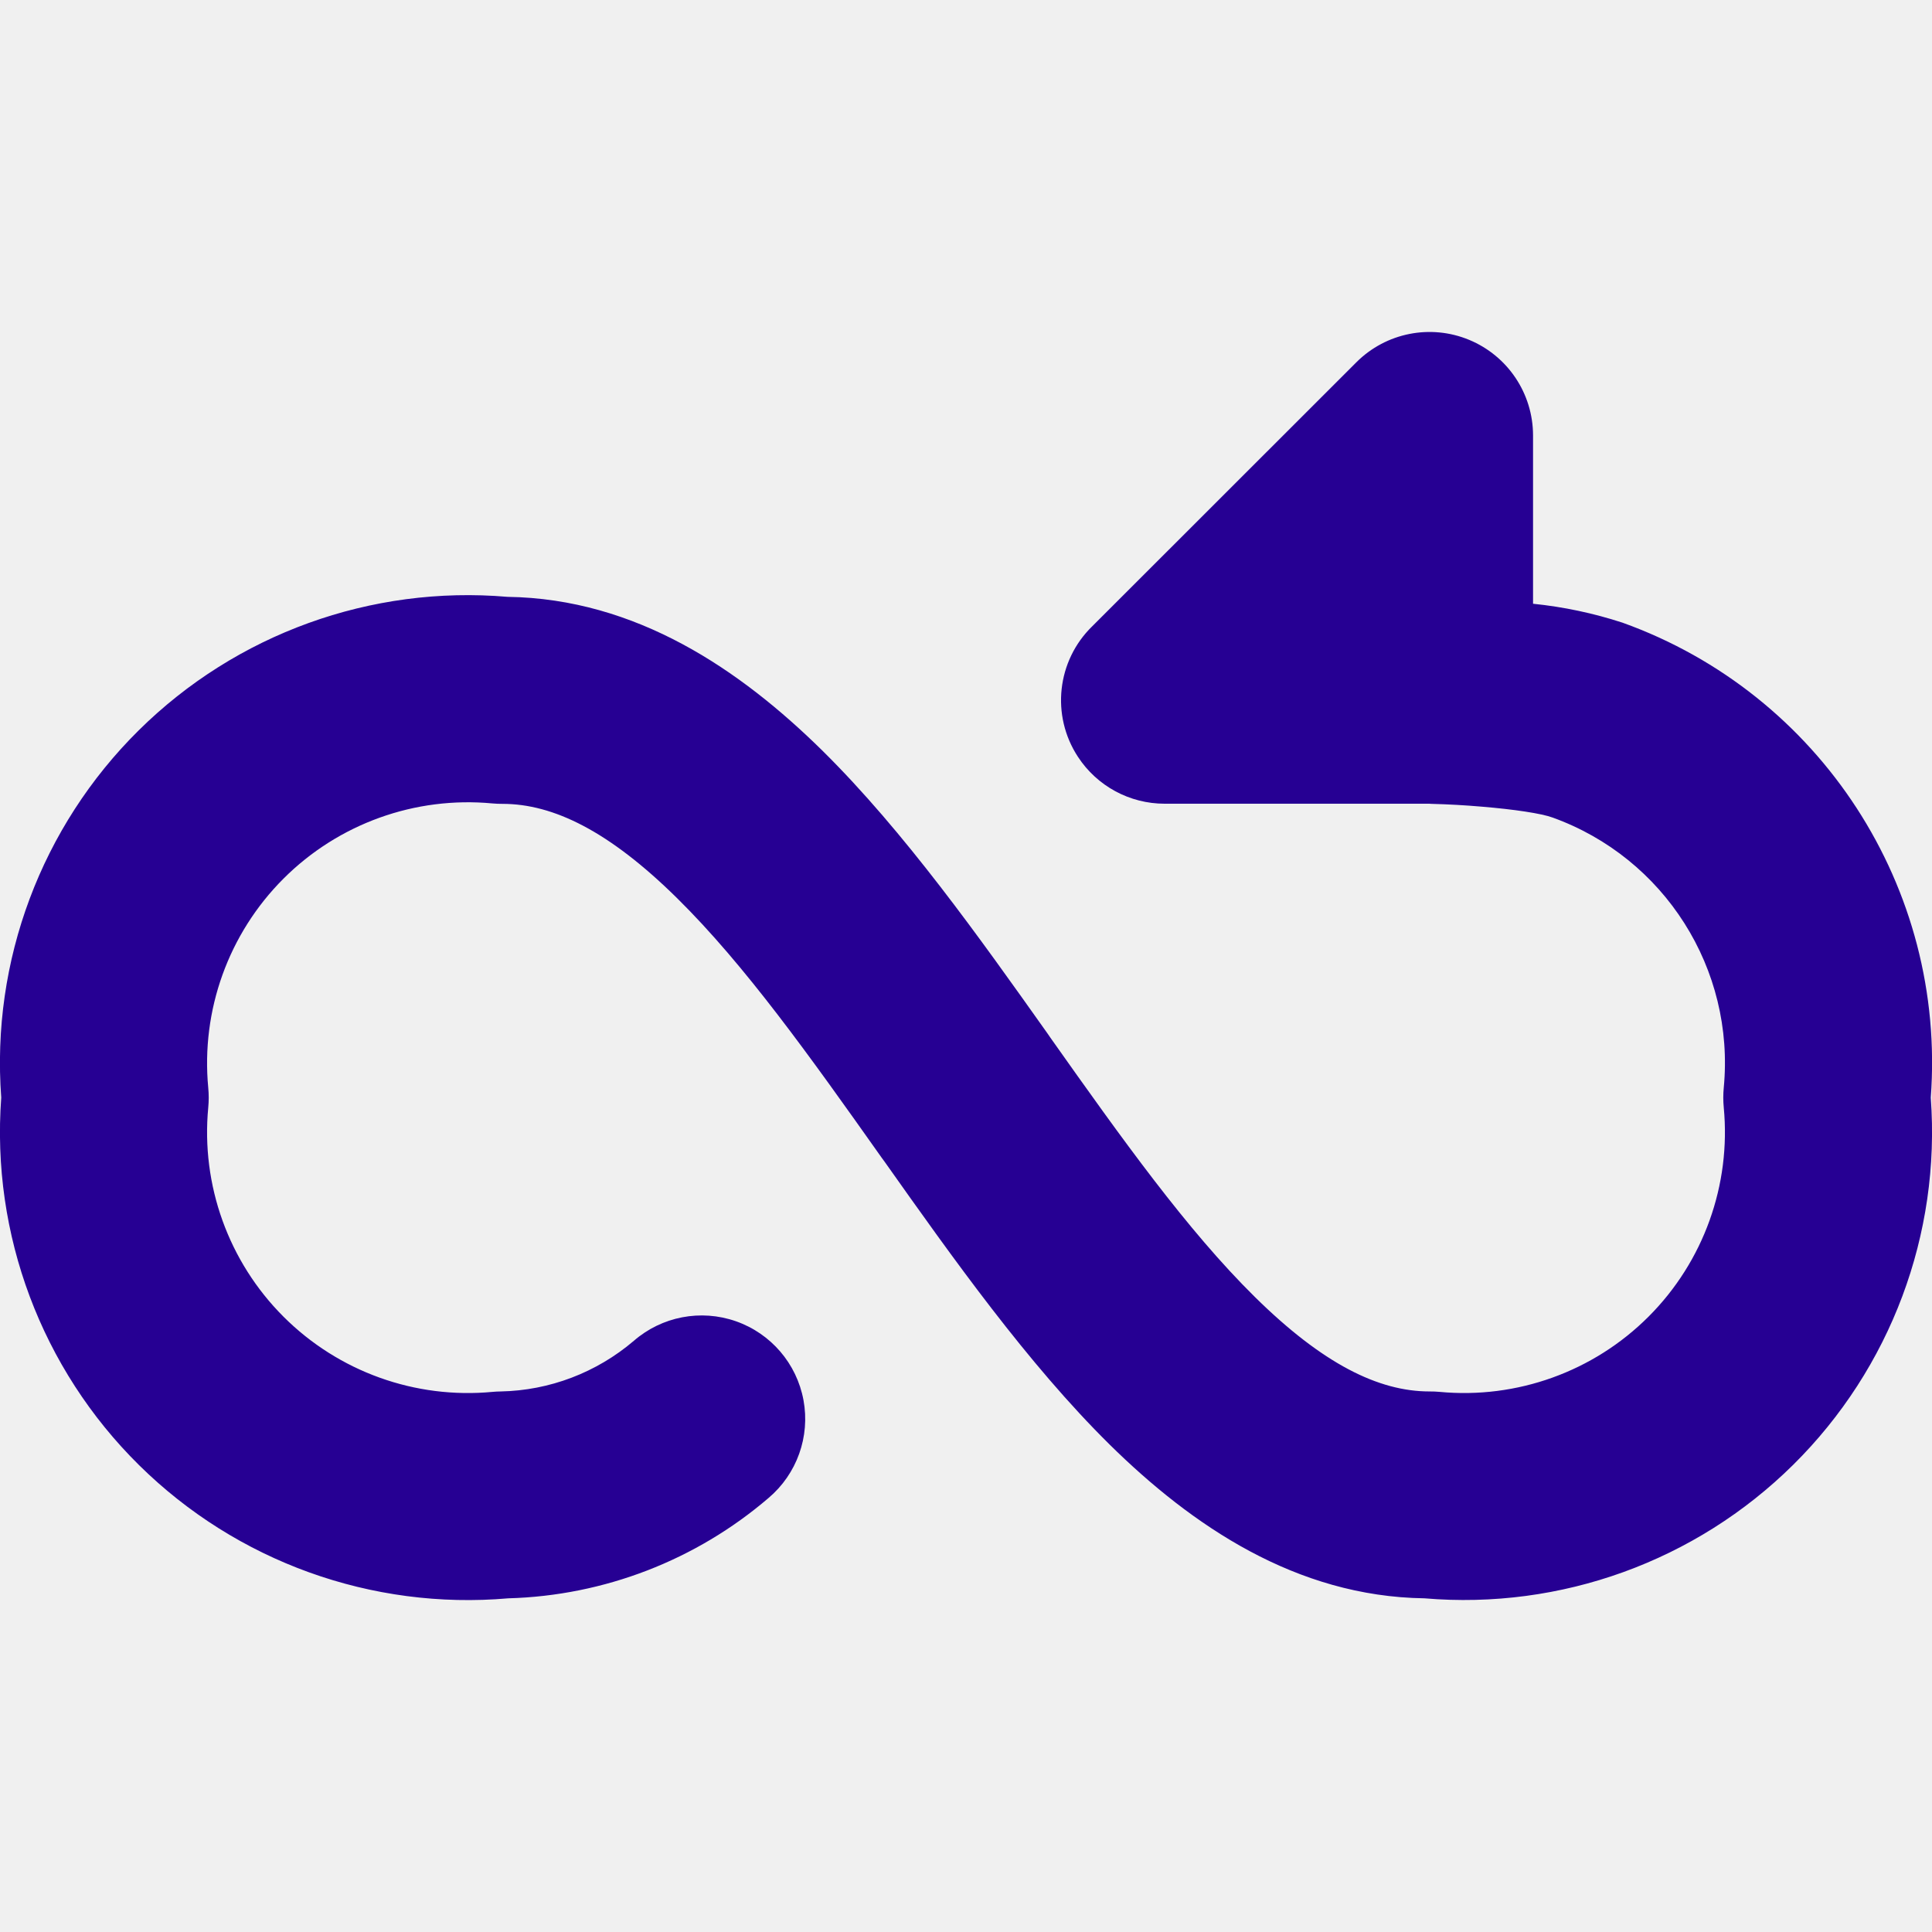
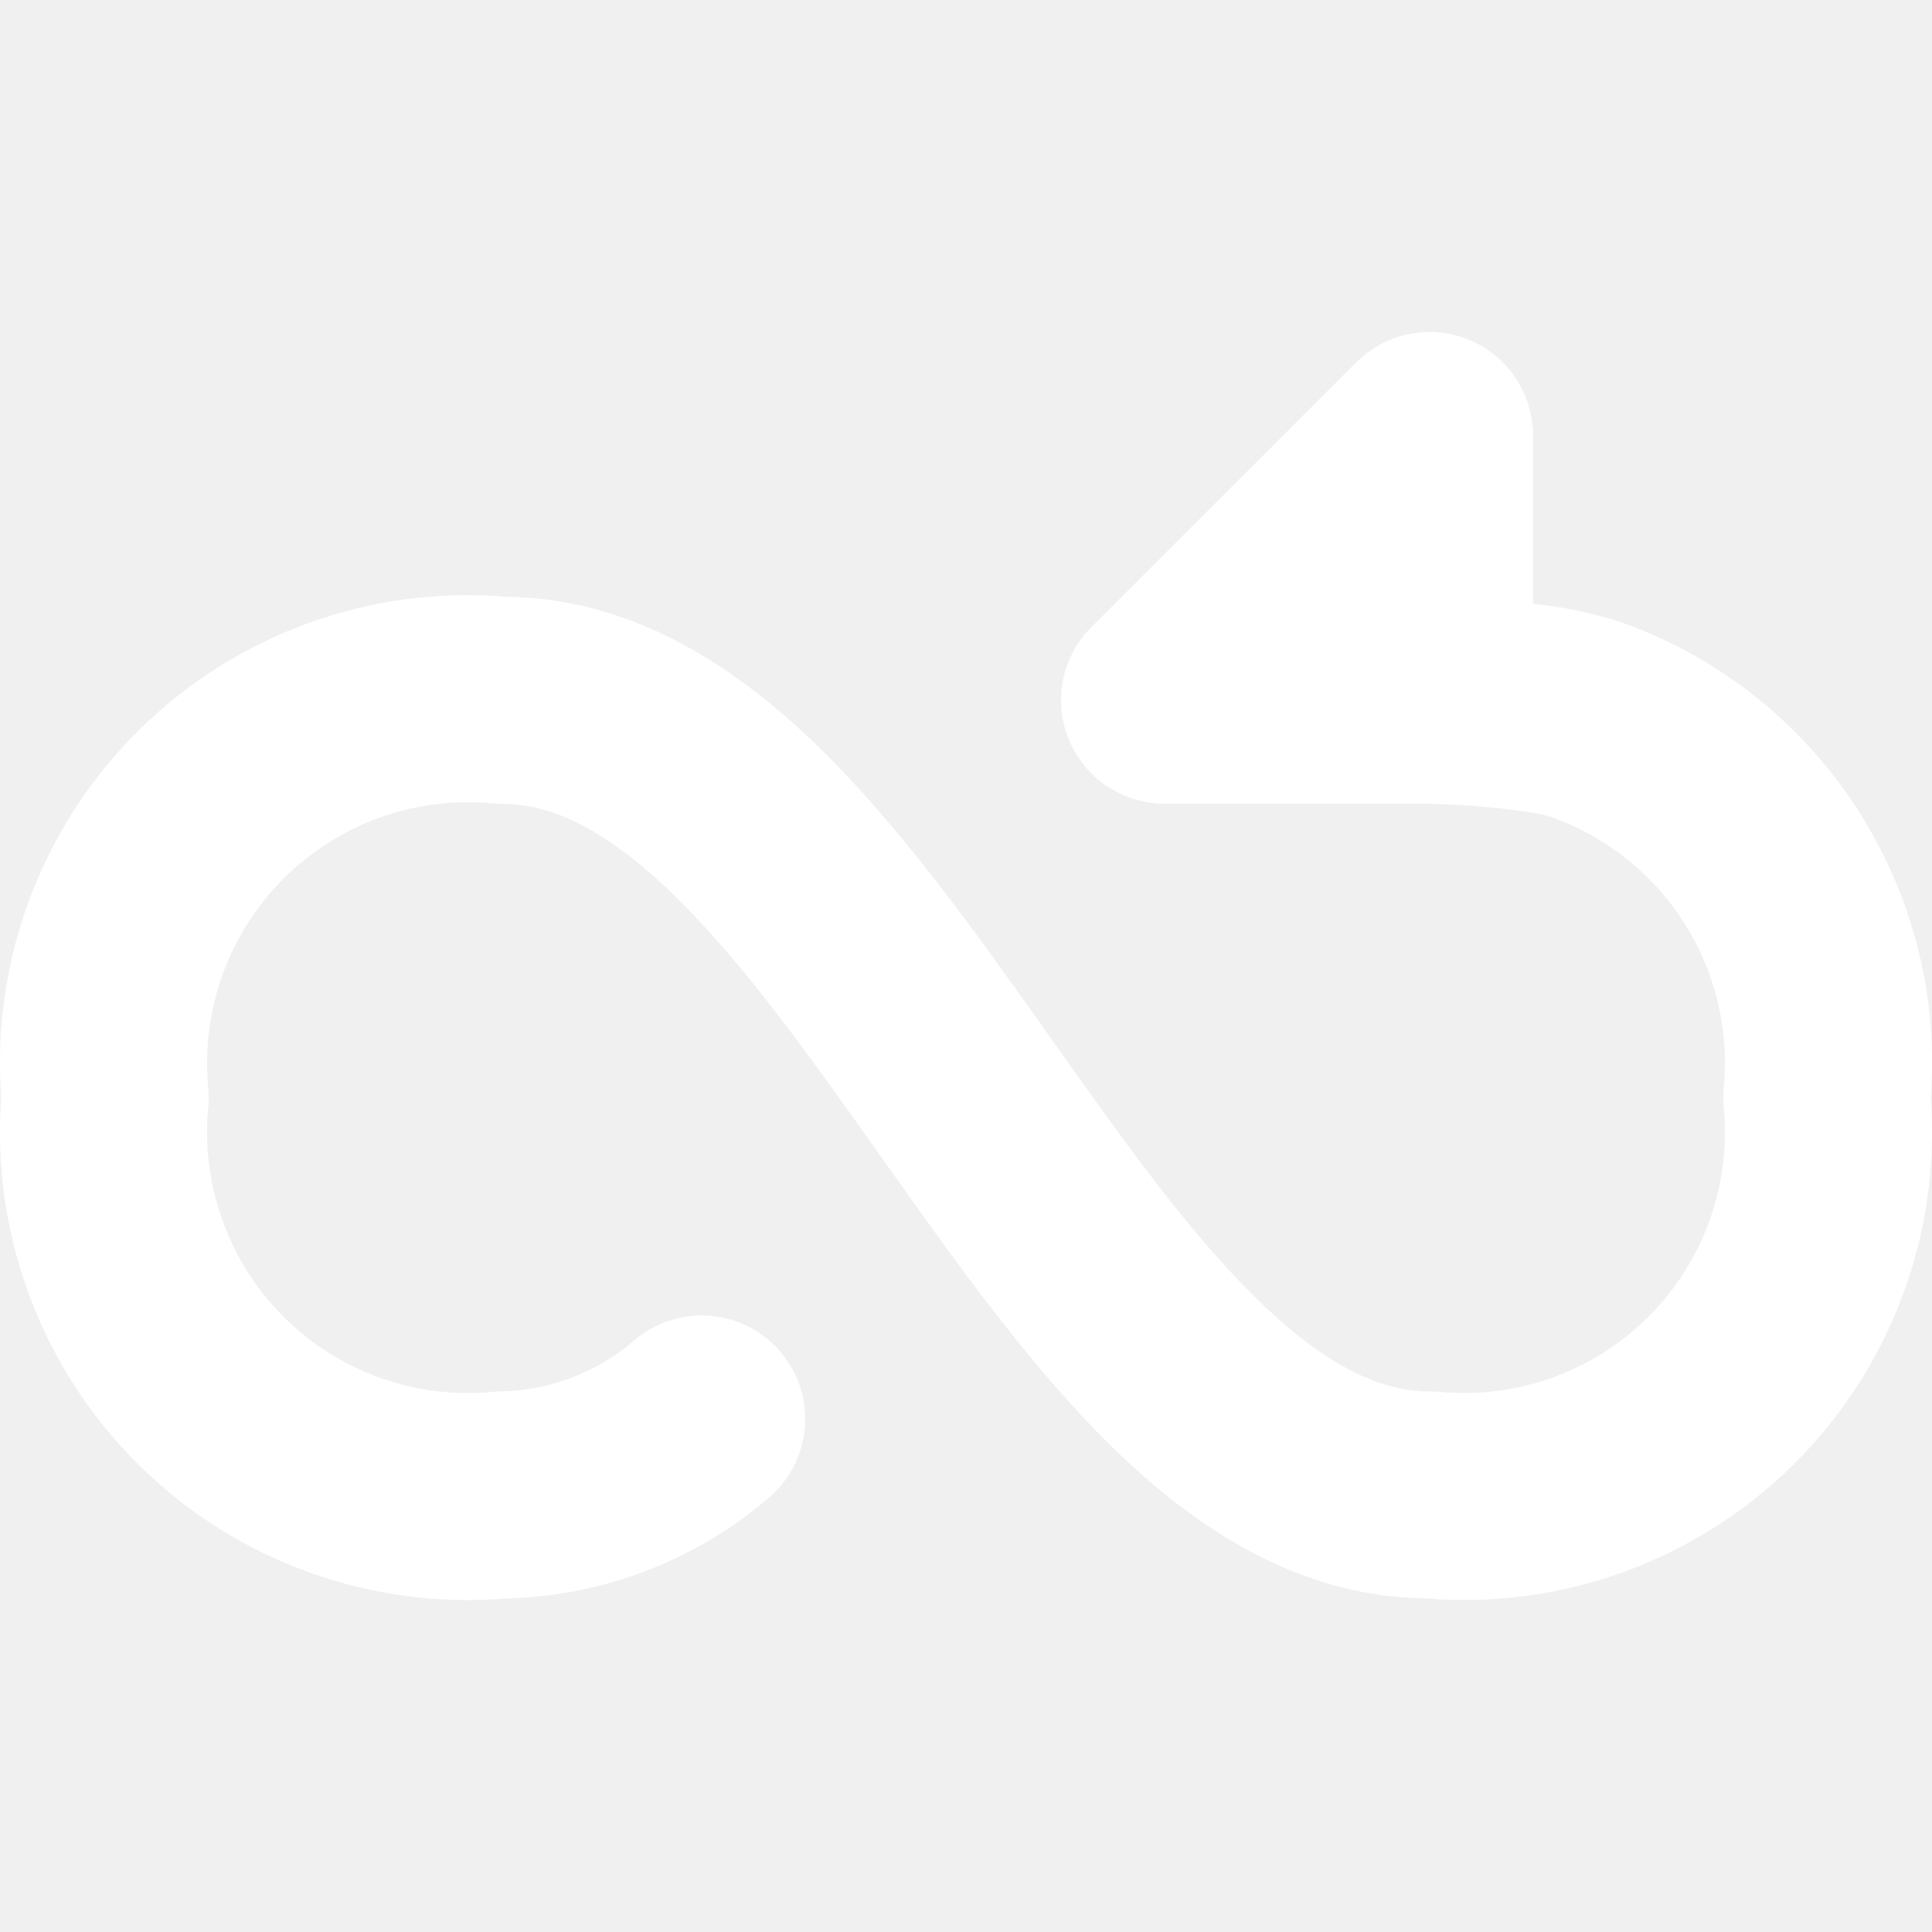
<svg xmlns="http://www.w3.org/2000/svg" width="1em" height="1em" viewBox="0 0 14 14">
-   <path fill="#260093" fill-rule="evenodd" d="M11.109 3.155a.75.75 0 0 0-1.28-.53L7.915 4.538a.748.748 0 0 0-.104.946a.75.75 0 0 0 .629.34h1.916l.017.001a6.036 6.036 0 0 1 .36.02c.243.02.438.05.517.079a1.89 1.89 0 0 1 1.241 1.958a.745.745 0 0 0 0 .143a1.89 1.89 0 0 1-2.06 2.061a.744.744 0 0 0-.072-.003c-.37 0-.774-.2-1.265-.684c-.491-.484-.962-1.144-1.482-1.879l-.022-.032c-.494-.696-1.036-1.461-1.63-2.048c-.596-.587-1.35-1.102-2.282-1.115A3.389 3.389 0 0 0 .009 7.954a3.39 3.39 0 0 0 3.675 3.628a3.025 3.025 0 0 0 1.885-.727a.75.75 0 1 0-.976-1.139c-.27.23-.61.36-.965.367a.709.709 0 0 0-.058.003a1.89 1.89 0 0 1-2.061-2.06a.75.75 0 0 0 0-.144a1.89 1.89 0 0 1 2.06-2.06a.751.751 0 0 0 .072.003c.37 0 .774.199 1.265.683c.491.484.962 1.145 1.482 1.88l.022.03c.494.698 1.036 1.462 1.63 2.049c.596.587 1.35 1.102 2.282 1.115a3.39 3.39 0 0 0 3.669-3.628a3.388 3.388 0 0 0-2.234-3.442a3.1 3.1 0 0 0-.648-.137z" clip-rule="evenodd" />
+   <path fill="#FFFFFF" fill-rule="evenodd" d="M11.109 3.155a.75.75 0 0 0-1.28-.53L7.915 4.538a.748.748 0 0 0-.104.946a.75.75 0 0 0 .629.34h1.916l.017.001a6.036 6.036 0 0 1 .36.02c.243.02.438.05.517.079a1.89 1.89 0 0 1 1.241 1.958a.745.745 0 0 0 0 .143a1.89 1.89 0 0 1-2.06 2.061a.744.744 0 0 0-.072-.003c-.37 0-.774-.2-1.265-.684c-.491-.484-.962-1.144-1.482-1.879l-.022-.032c-.494-.696-1.036-1.461-1.63-2.048c-.596-.587-1.35-1.102-2.282-1.115A3.389 3.389 0 0 0 .009 7.954a3.39 3.39 0 0 0 3.675 3.628a3.025 3.025 0 0 0 1.885-.727a.75.75 0 1 0-.976-1.139c-.27.23-.61.36-.965.367a.709.709 0 0 0-.058.003a1.89 1.89 0 0 1-2.061-2.06a.75.75 0 0 0 0-.144a1.89 1.89 0 0 1 2.06-2.06a.751.751 0 0 0 .072.003c.37 0 .774.199 1.265.683c.491.484.962 1.145 1.482 1.88l.022.03c.494.698 1.036 1.462 1.63 2.049c.596.587 1.35 1.102 2.282 1.115a3.39 3.39 0 0 0 3.669-3.628a3.388 3.388 0 0 0-2.234-3.442a3.1 3.1 0 0 0-.648-.137z" clip-rule="evenodd" />
</svg>
